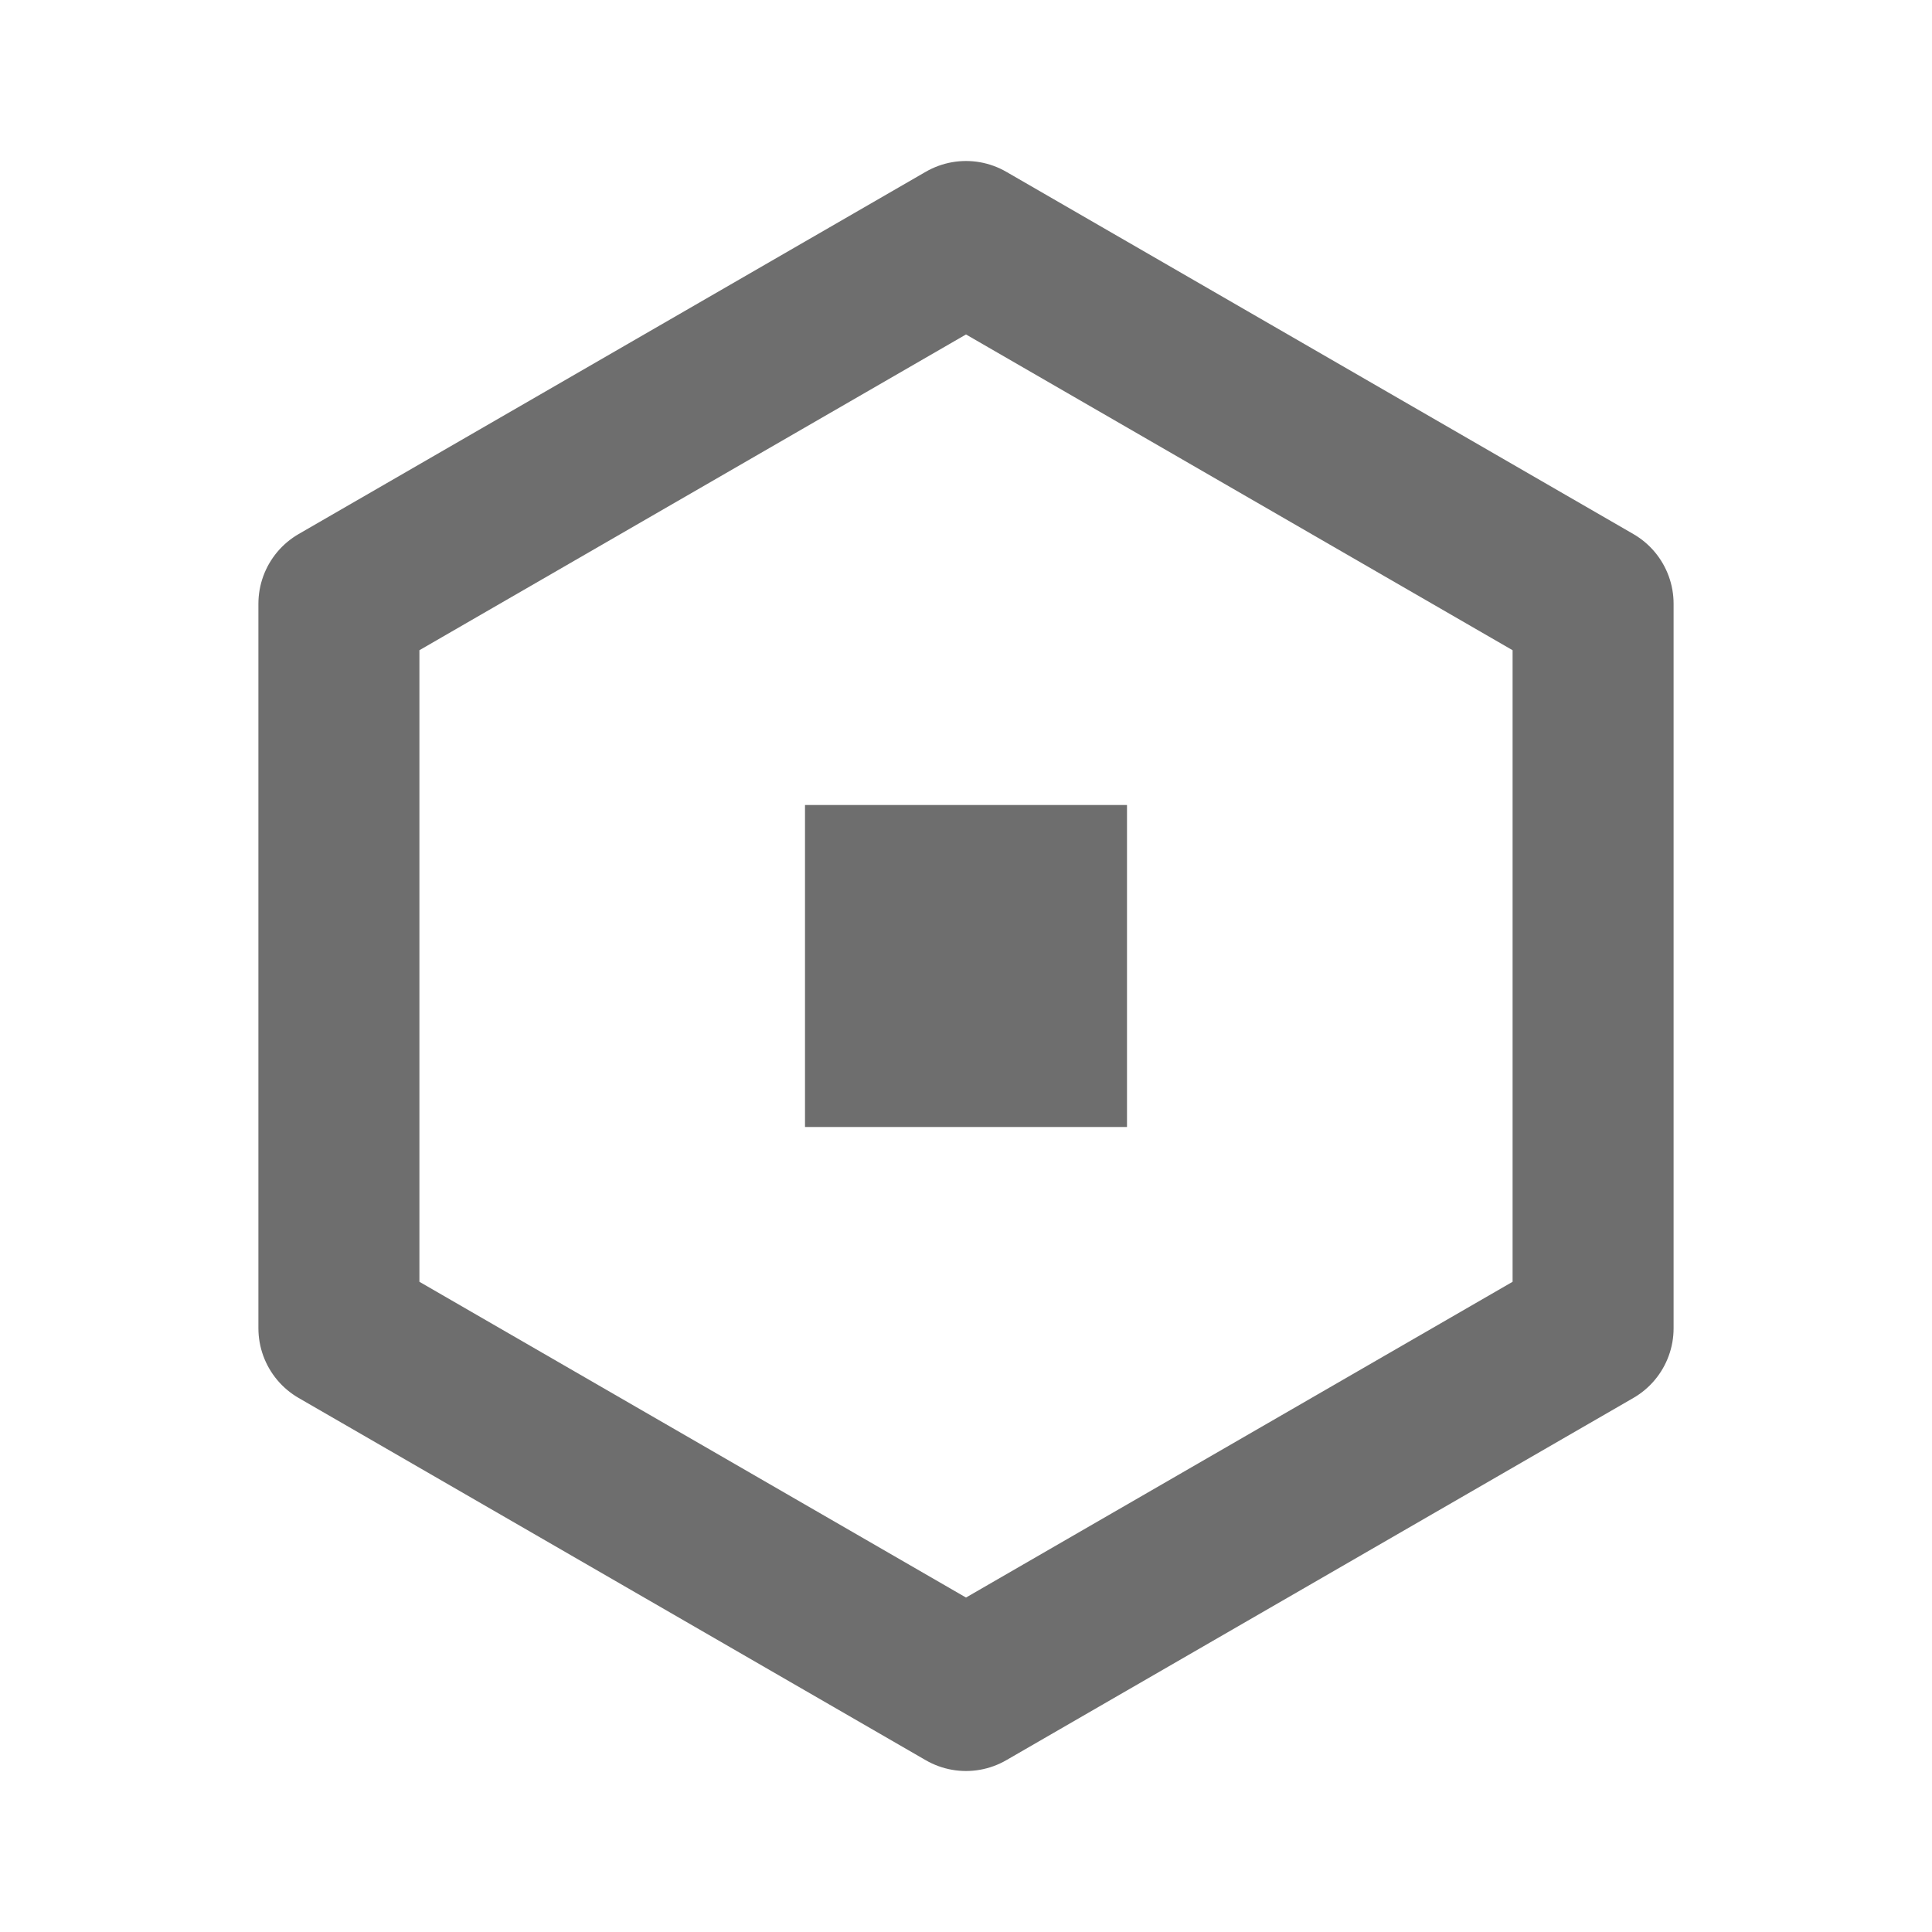
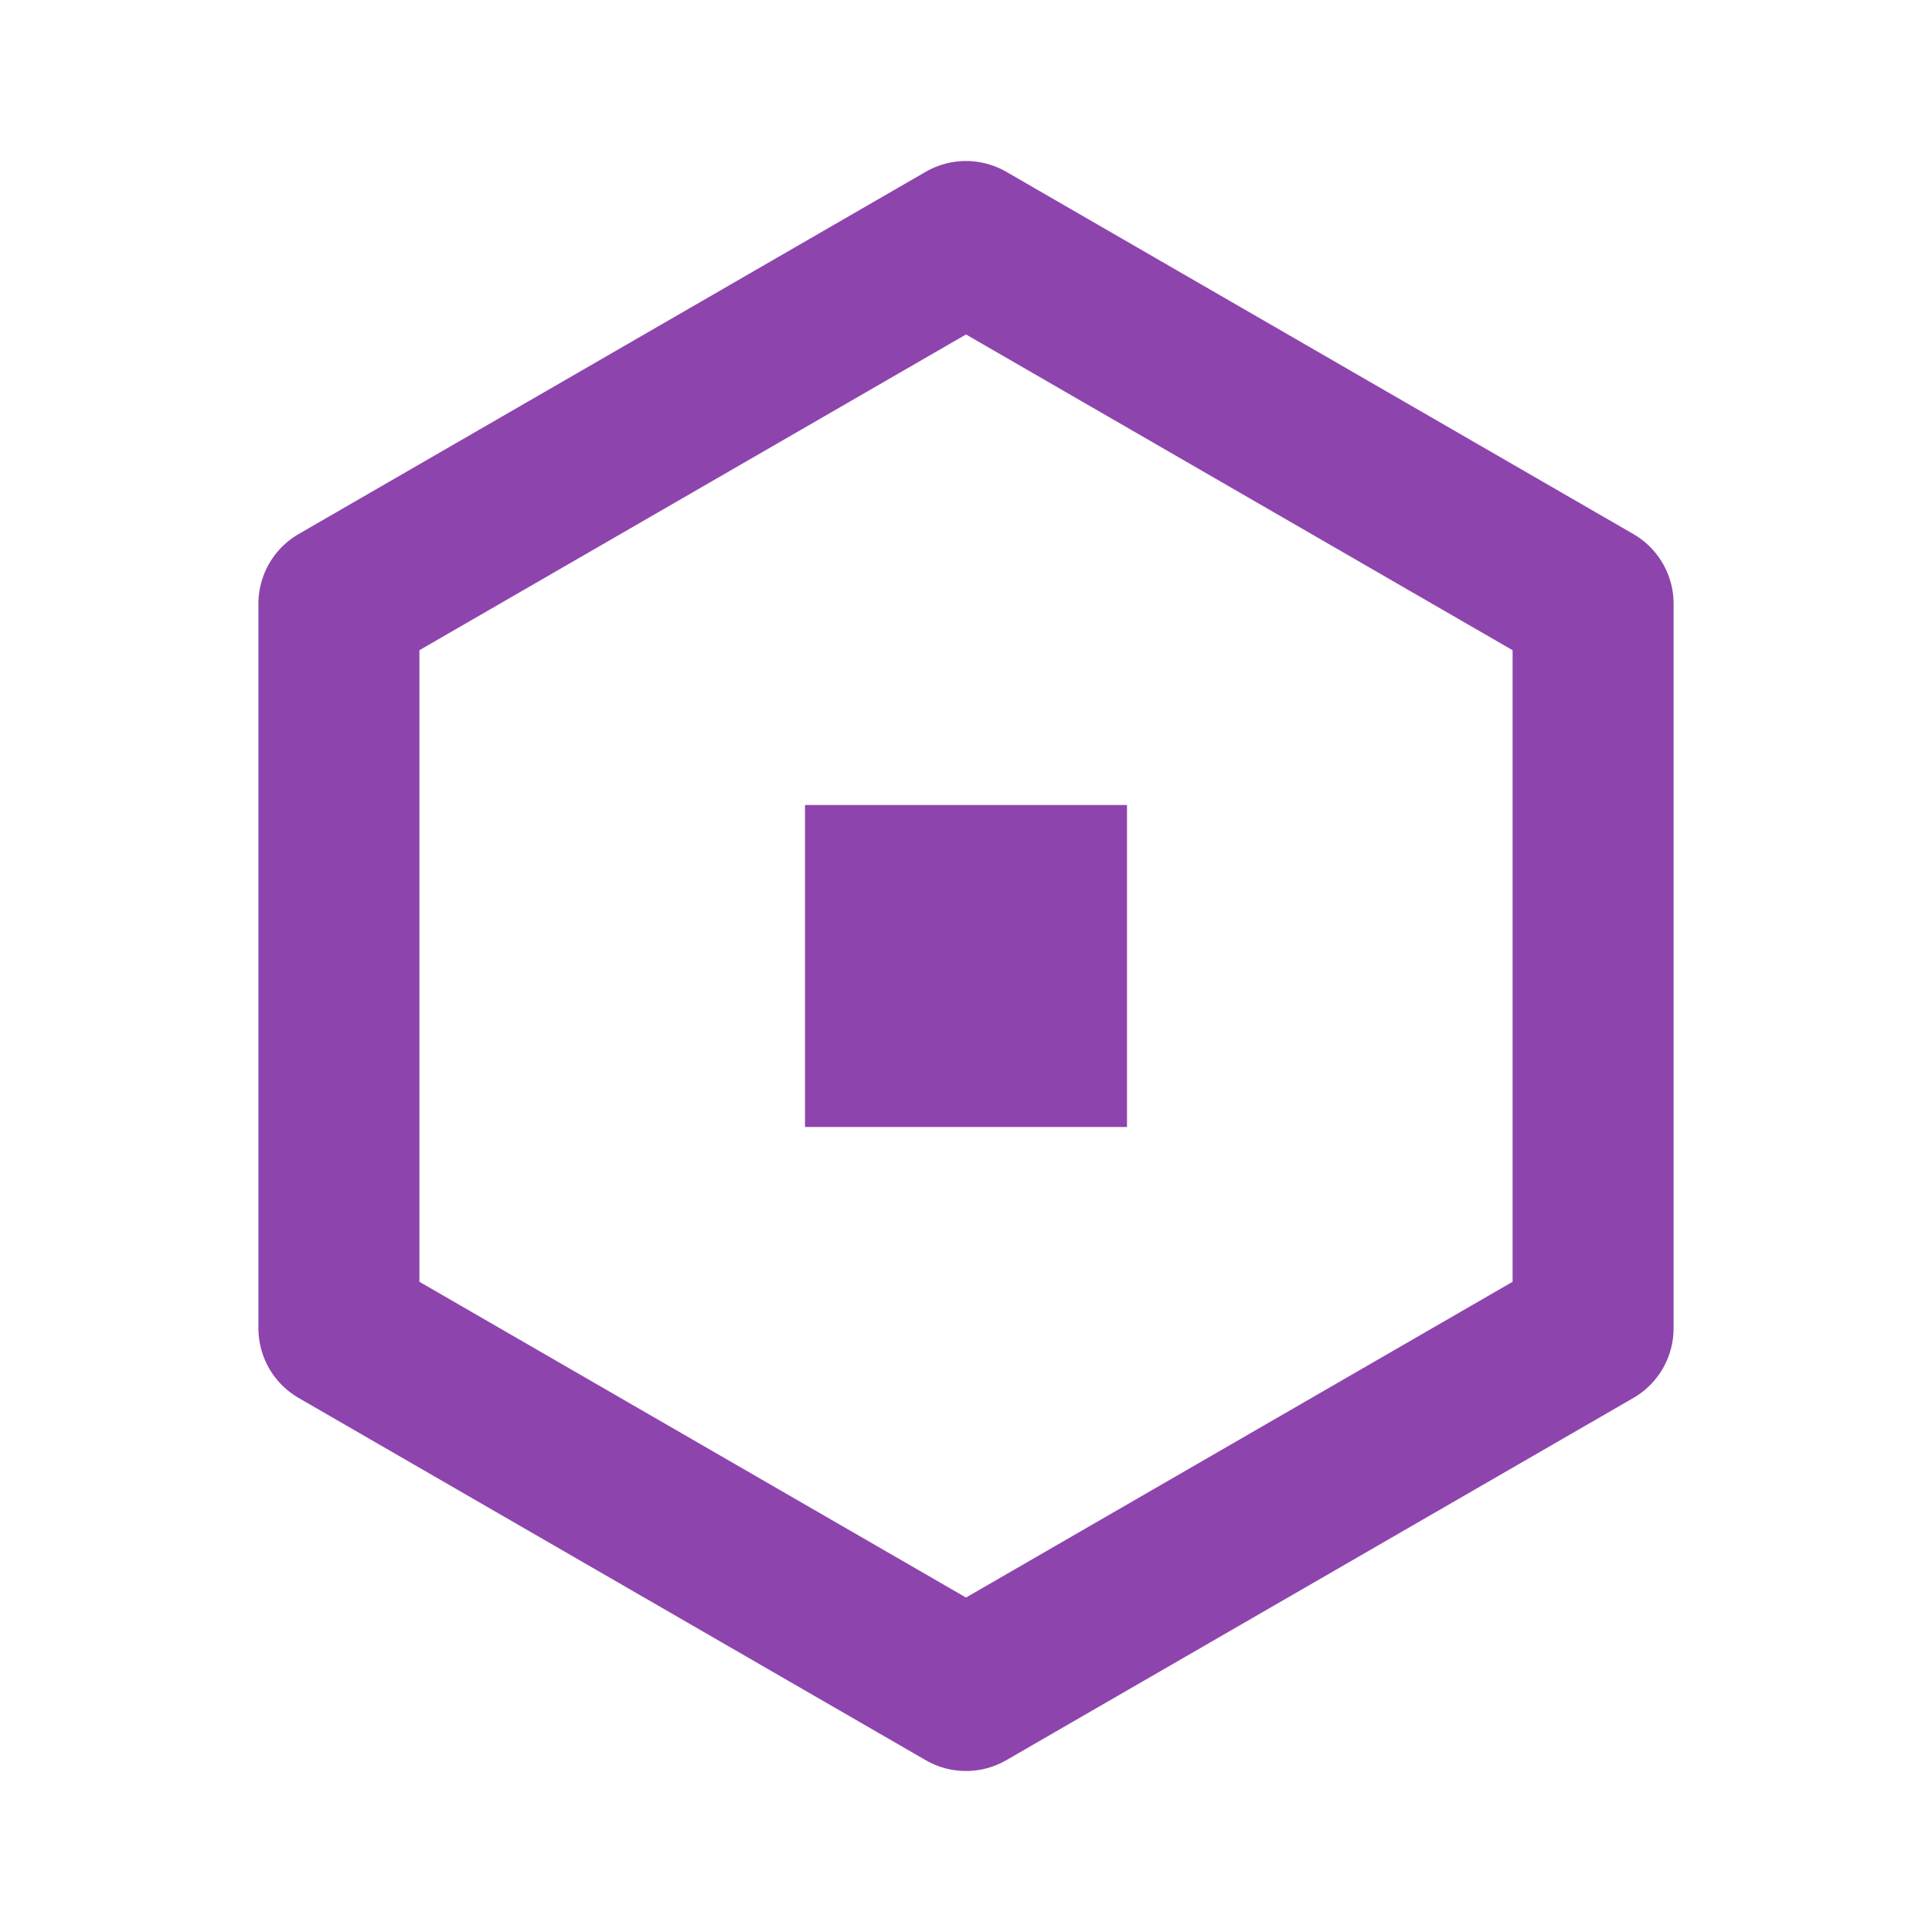
<svg xmlns="http://www.w3.org/2000/svg" viewBox="0 0 24 24" width="24" height="24">
-   <path d="M12 3L19.79 7.5V16.5L12 21L4.21 16.5V7.5L12 3Z" fill="none" stroke="#6E6E6E" stroke-width="2" stroke-linejoin="round" />
-   <rect x="10" y="10" width="4" height="4" fill="#6E6E6E" />
+   <path d="M12 3L19.79 7.5V16.5L12 21L4.21 16.5V7.5L12 3Z" fill="none" stroke="#8E44AD" stroke-width="2" stroke-linejoin="round" />
+   <rect x="10" y="10" width="4" height="4" fill="#8E44AD" />
</svg>
